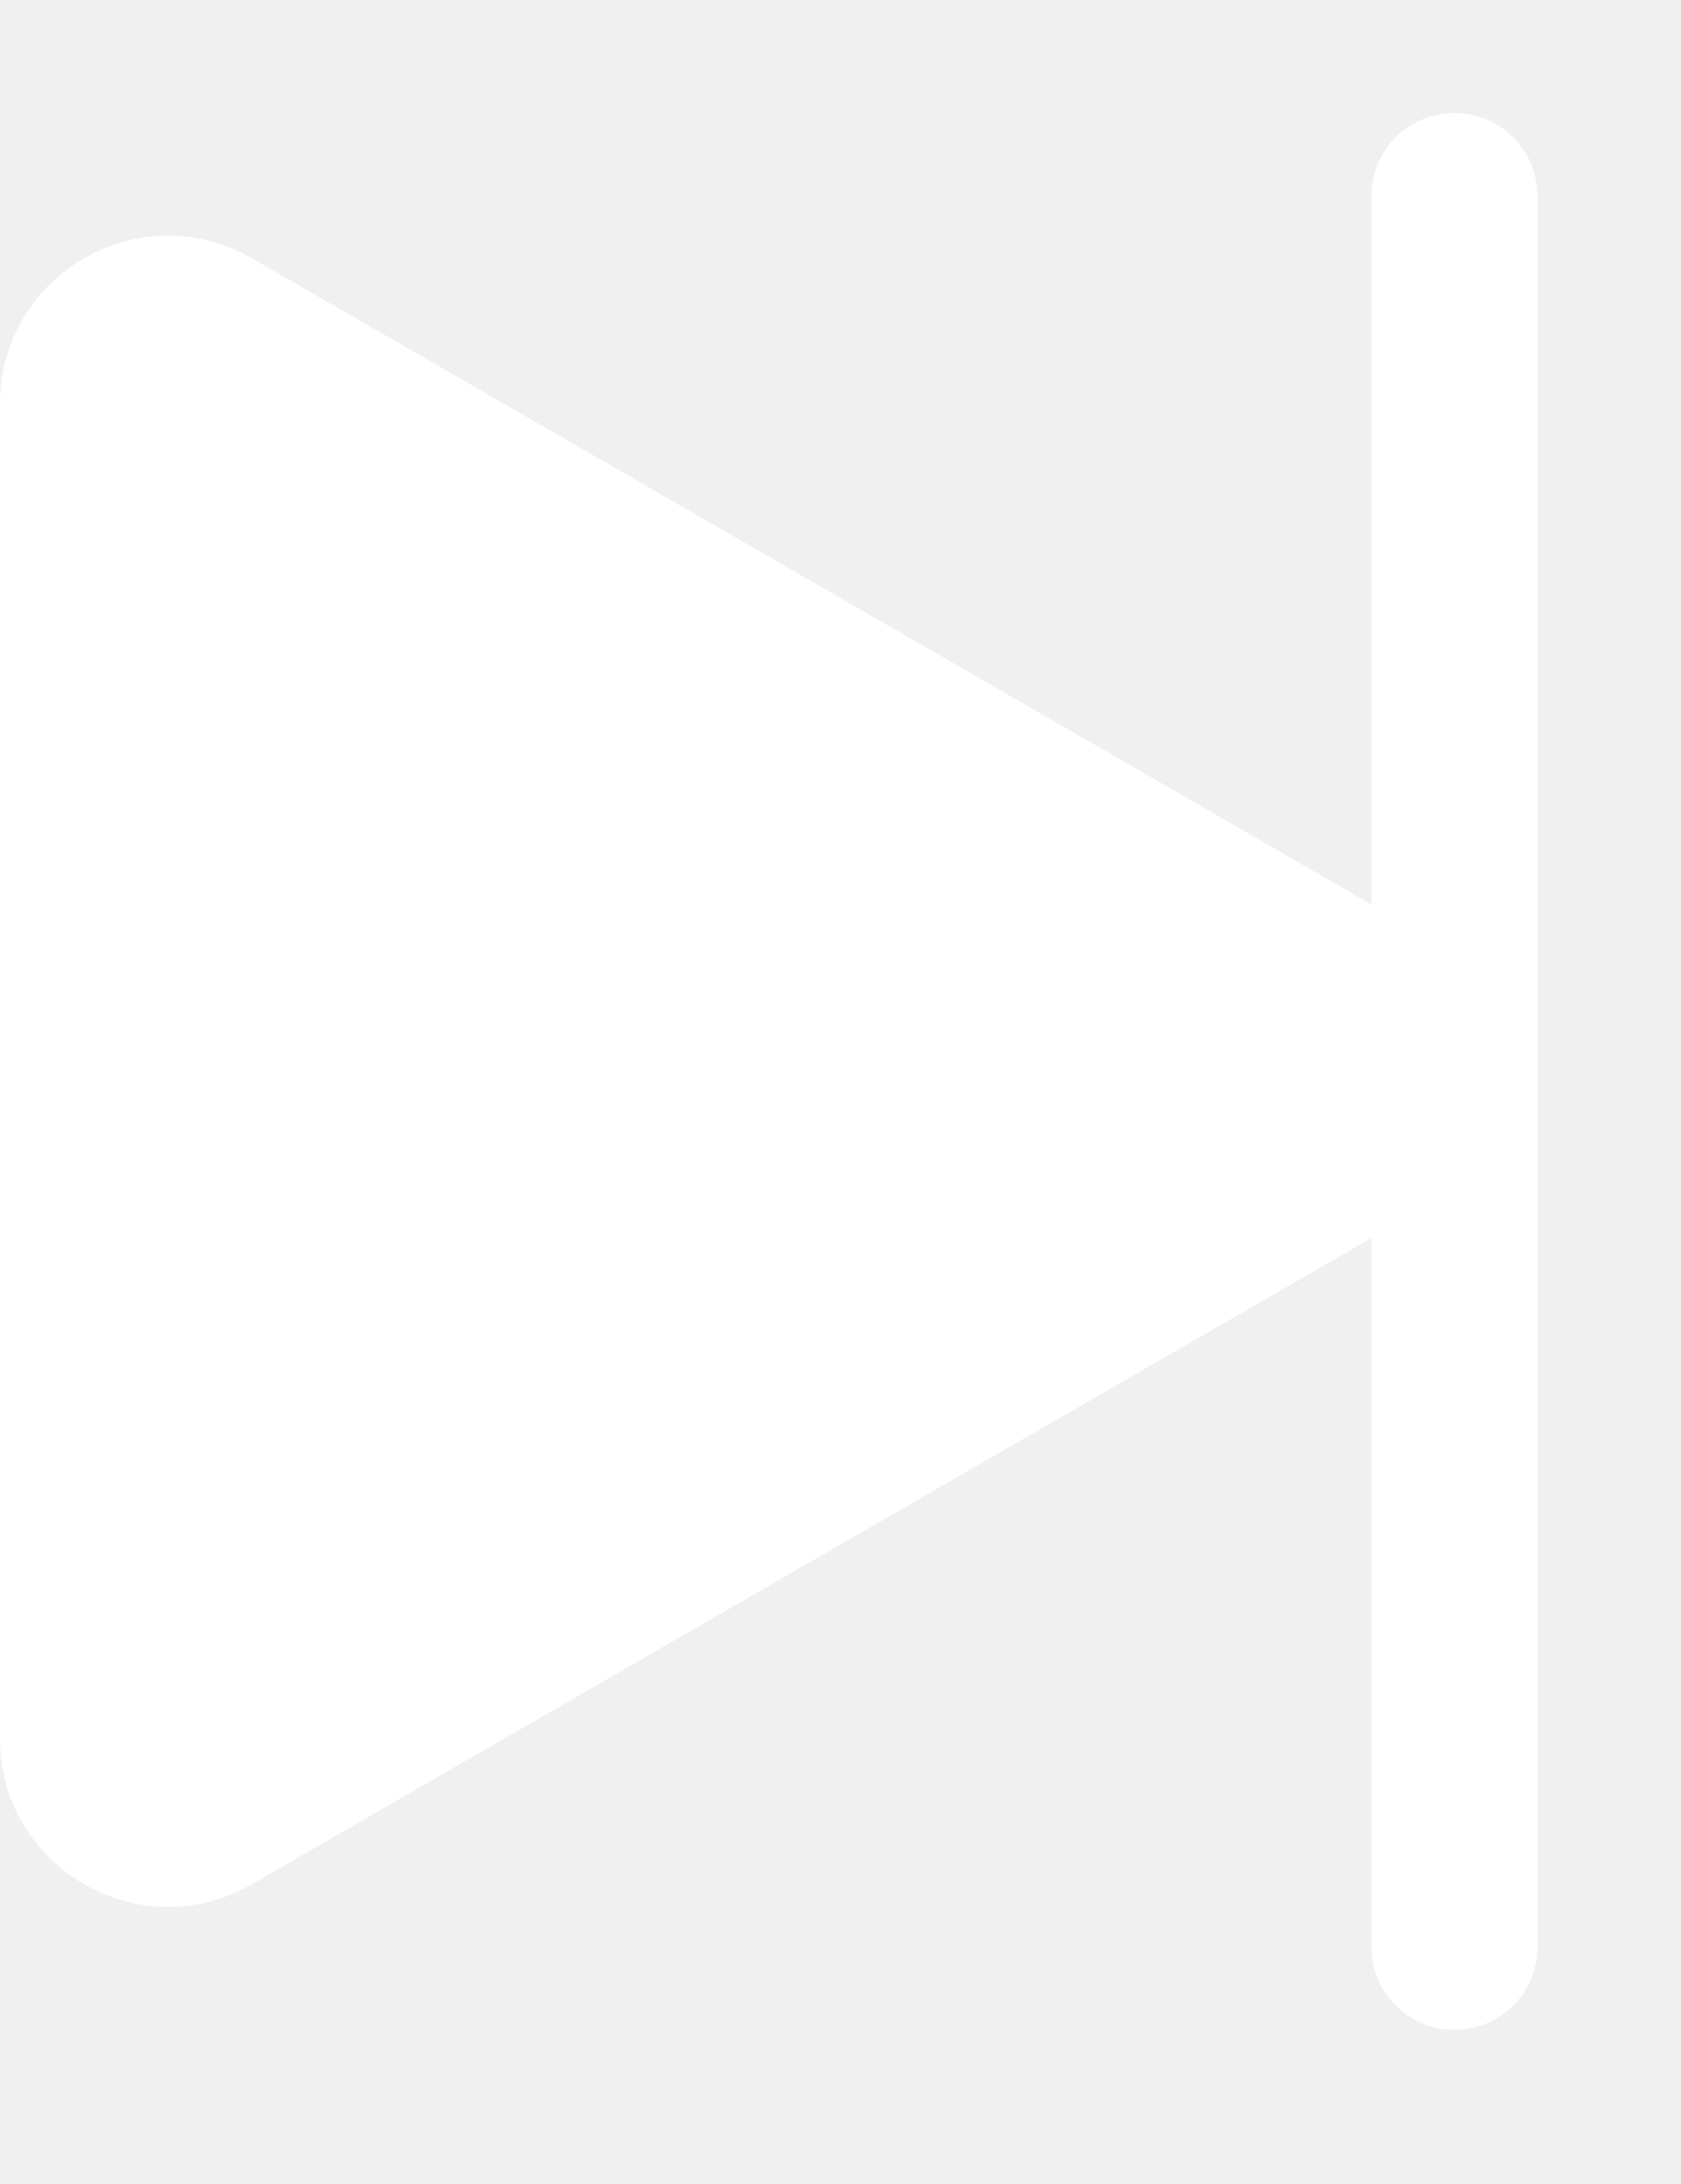
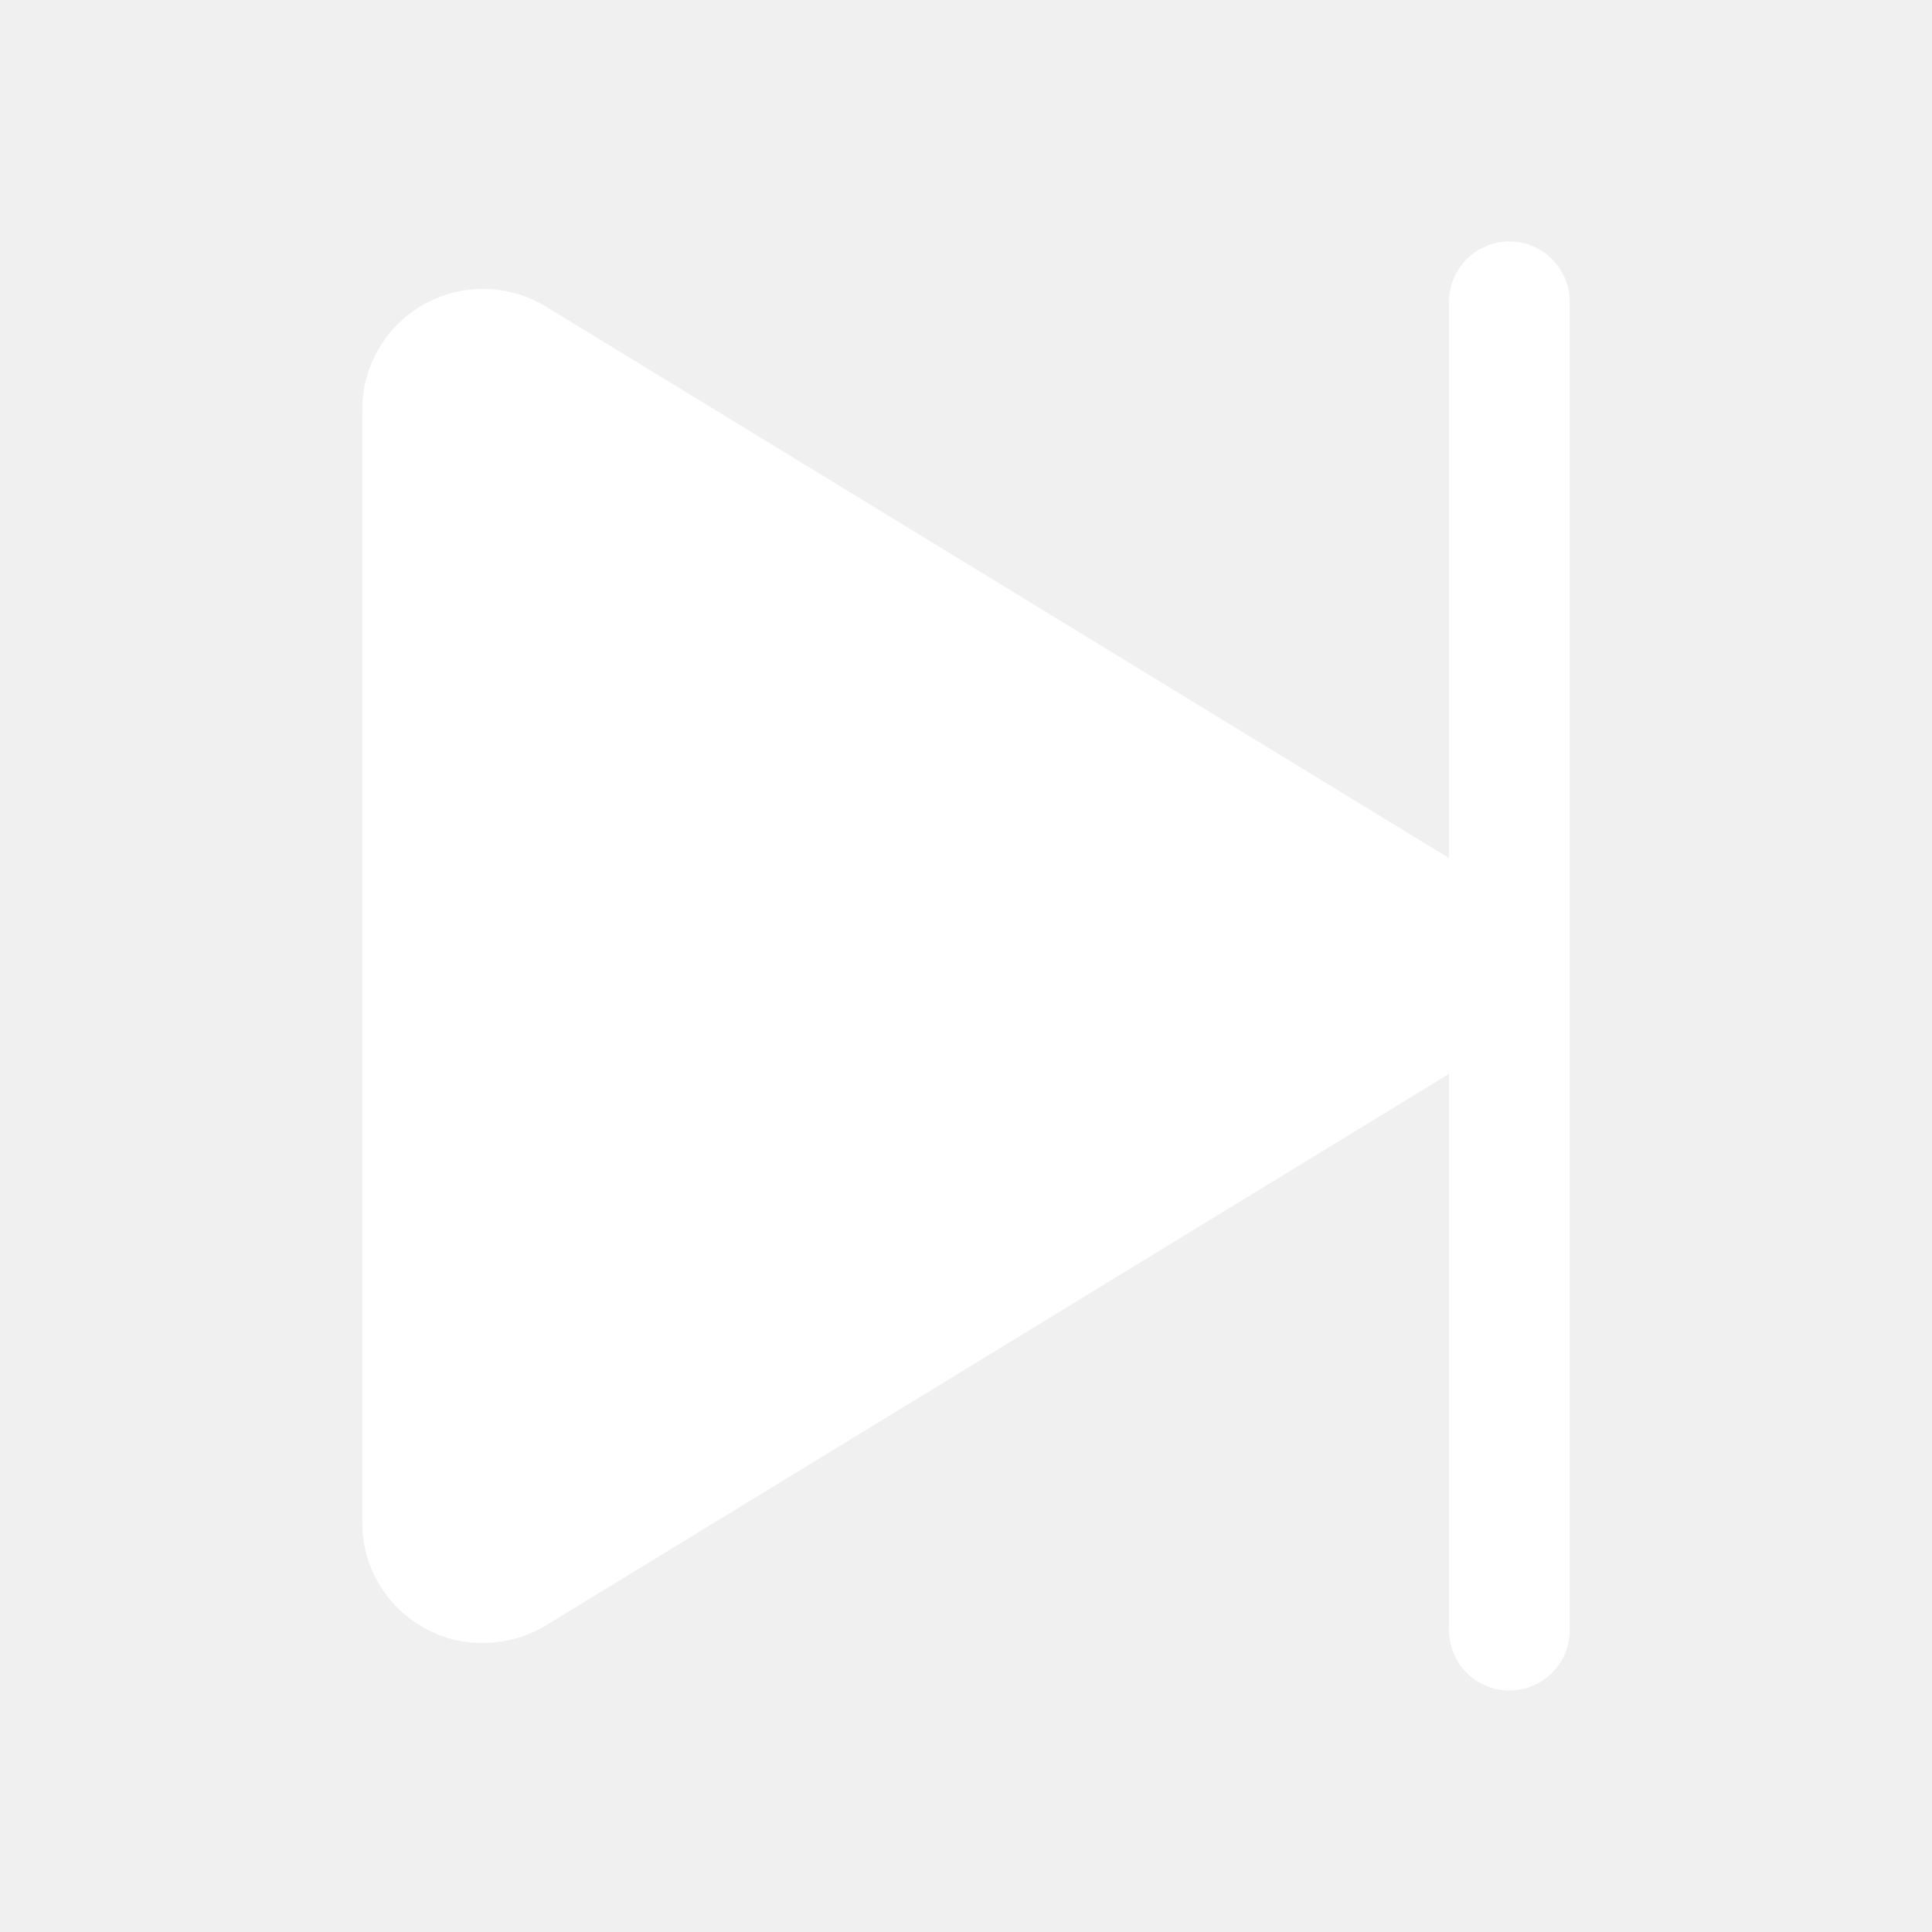
- <svg xmlns="http://www.w3.org/2000/svg" width="10" height="13" viewBox="0 0 10 13" fill="none">
-   <path d="M8.381 5.51C9.048 5.895 9.048 6.858 8.381 7.243L1.5 11.215C0.834 11.6 0 11.119 0 10.349L0 2.404C0 1.634 0.834 1.153 1.5 1.538L8.381 5.51Z" fill="white" />
-   <rect x="8.162" y="0.673" width="0.989" height="11.409" rx="0.494" fill="white" />
+ <svg xmlns="http://www.w3.org/2000/svg" width="192" height="192" fill="#ffffff" viewBox="0 0 256 256">
+   <rect width="256" height="256" fill="none" />
+   <path d="M208,40V216a8,8,0,0,1-16,0V142.3L72.3,215.4a16.2,16.2,0,0,1-8.3,2.3,15.4,15.4,0,0,1-7.8-2,15.9,15.9,0,0,1-8.2-14V54.3A16,16,0,0,1,72.3,40.6L192,113.7V40a8,8,0,0,1,16,0Z" />
</svg>
